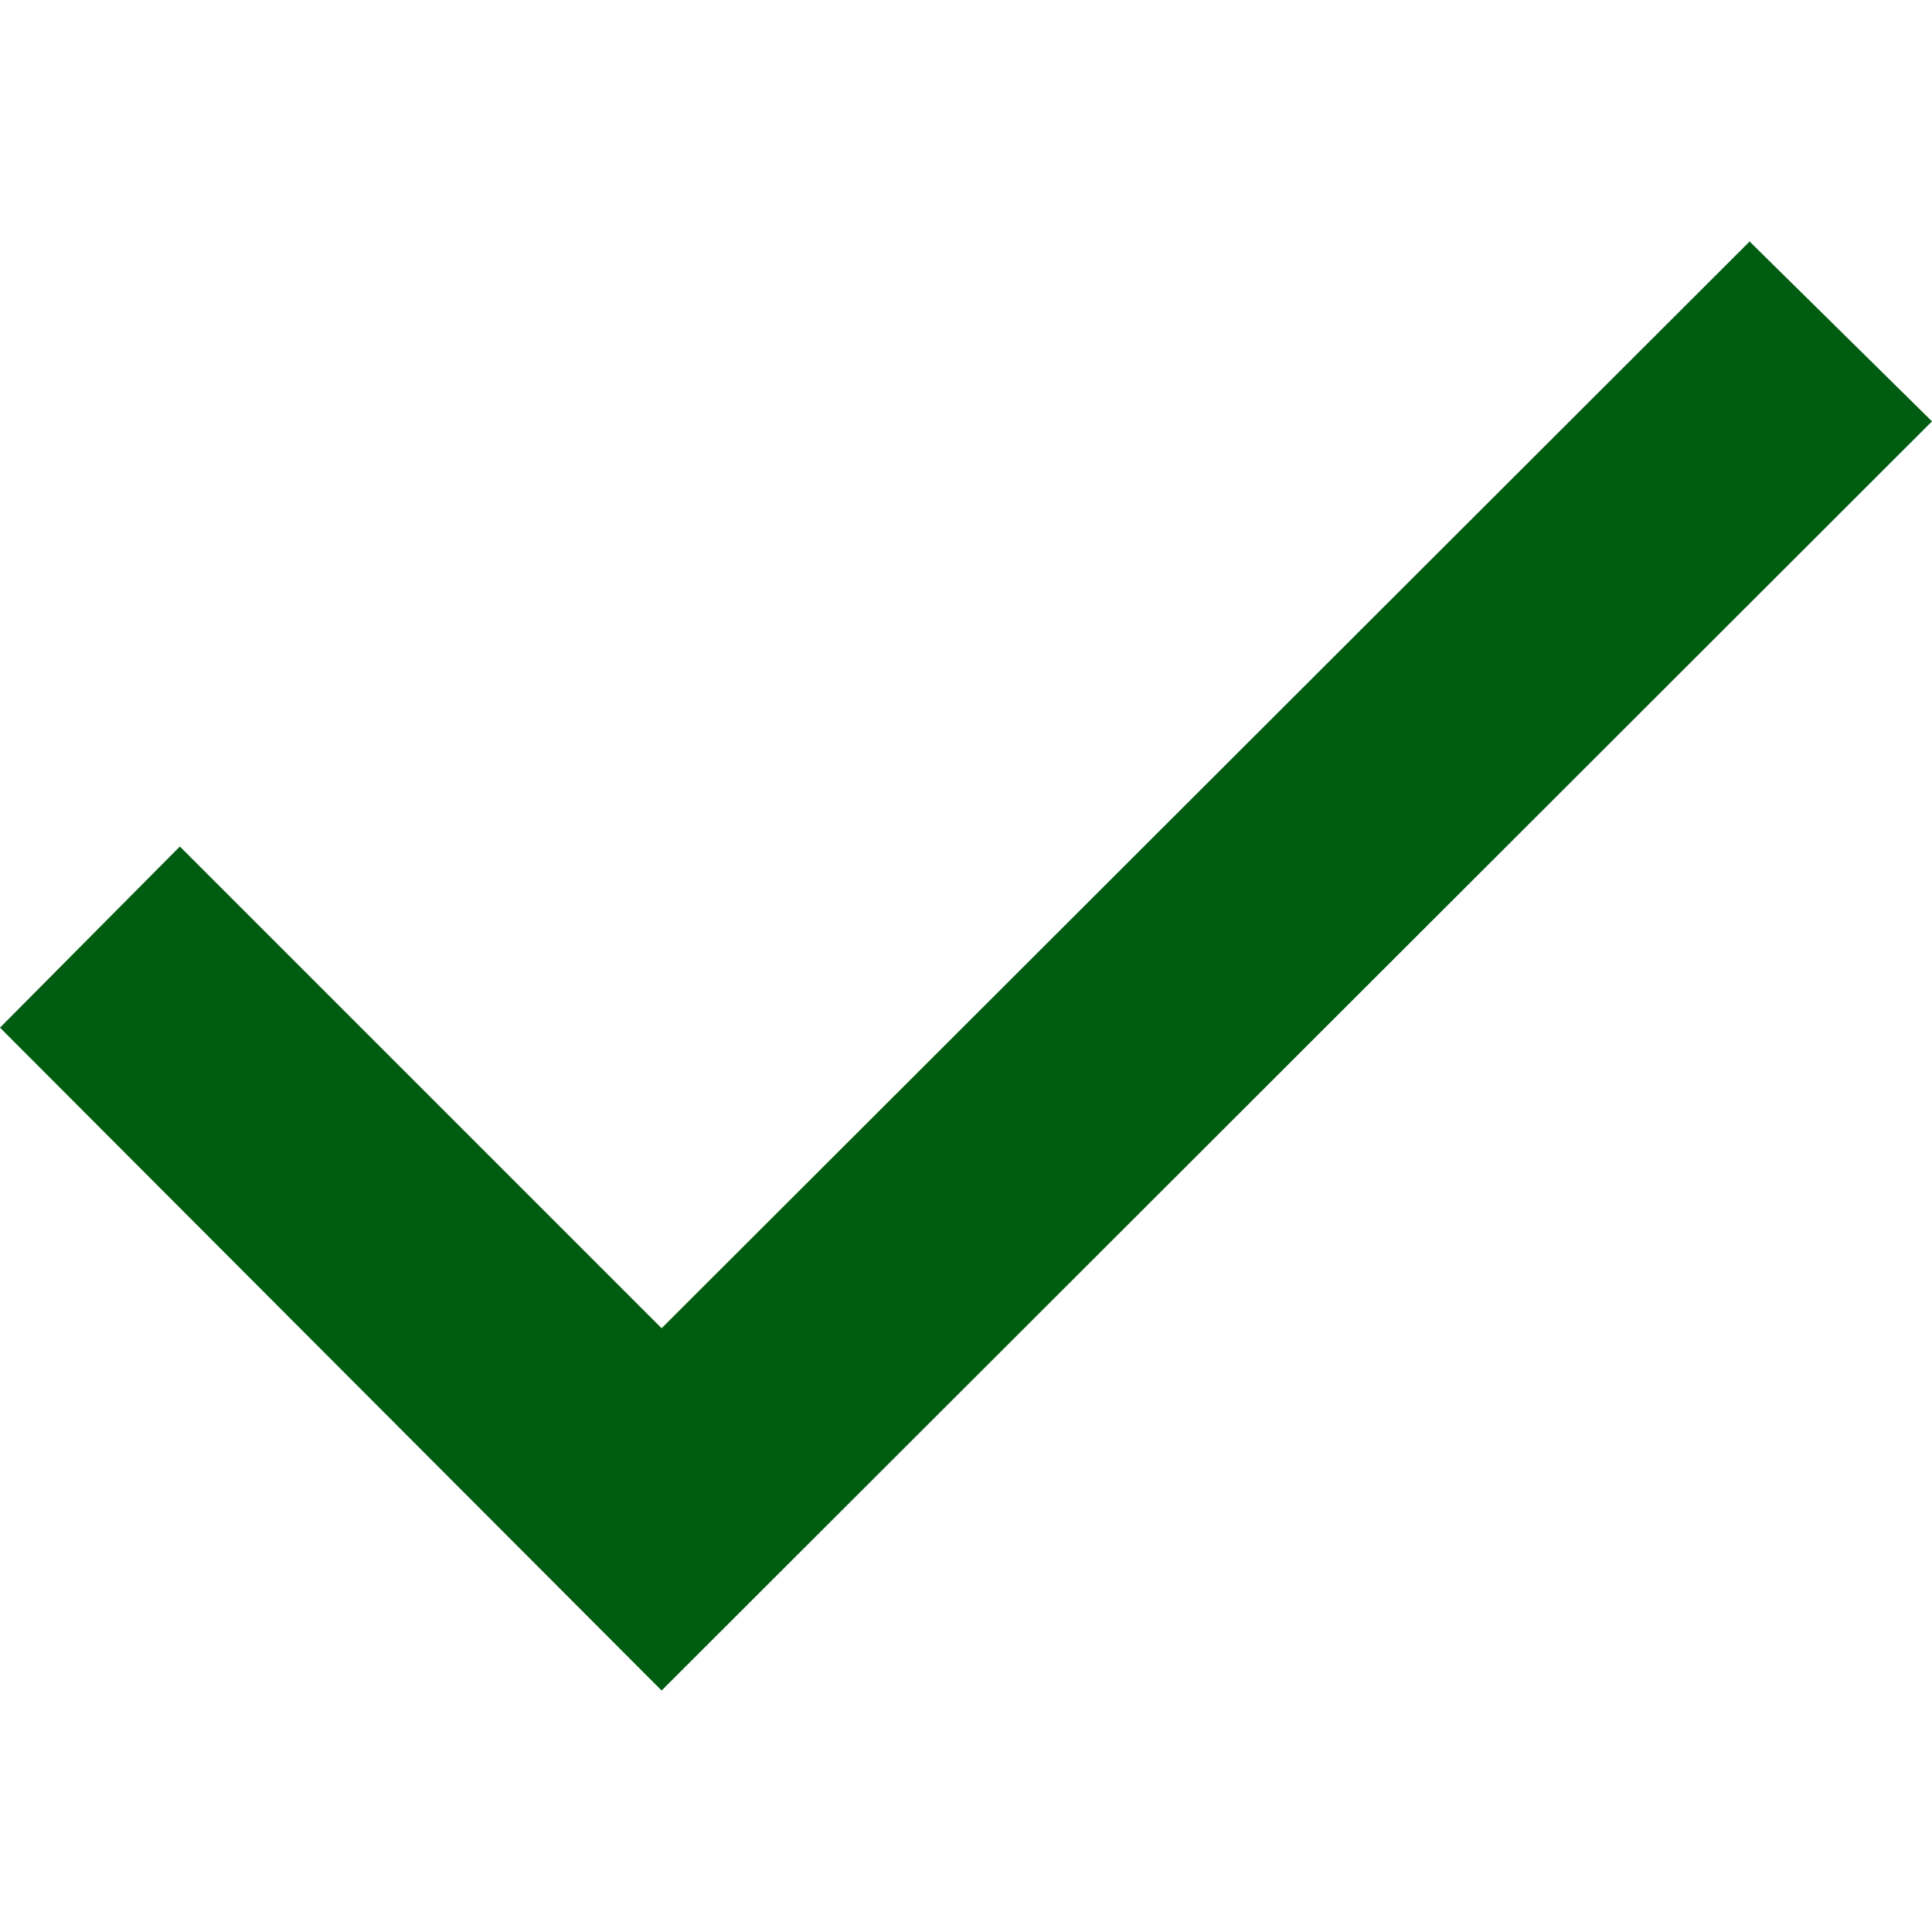
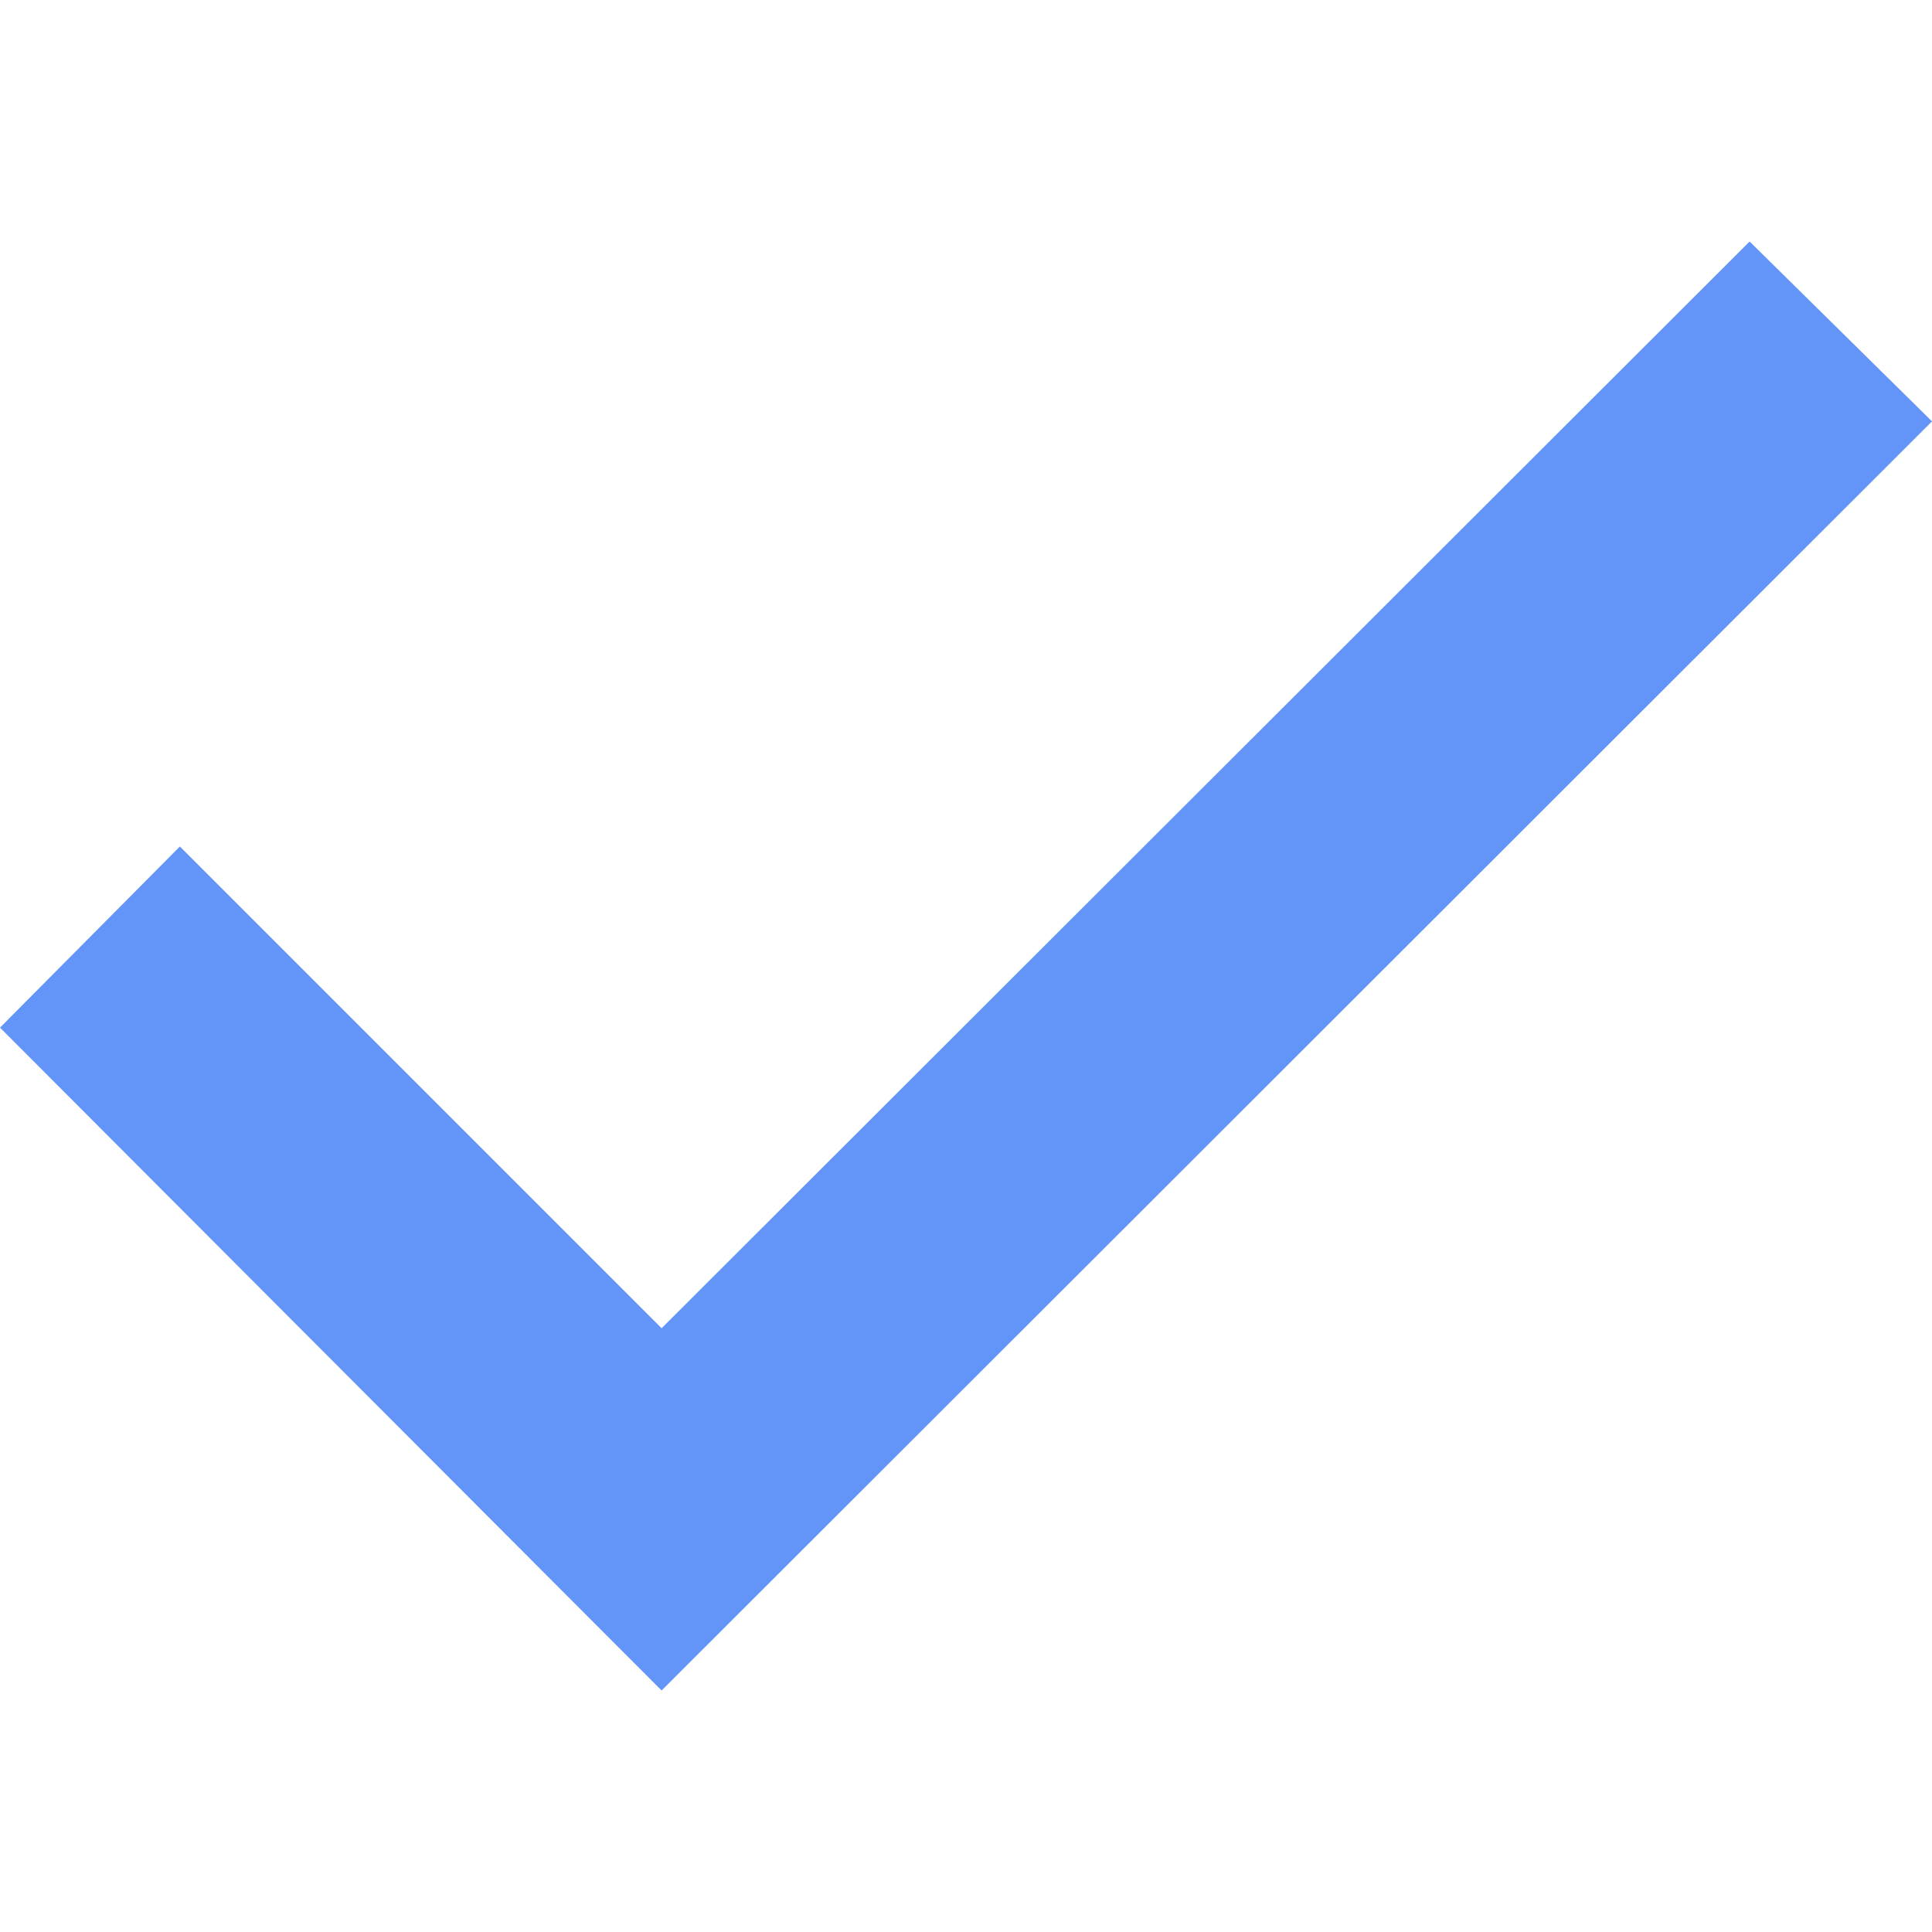
<svg xmlns="http://www.w3.org/2000/svg" id="Capa_1" enable-background="new 0 0 515.556 515.556" height="512px" viewBox="0 0 515.556 515.556" width="512px">
  <g>
-     <path d="m0 274.226 176.549 176.886 339.007-338.672-48.67-47.997-290.337 290-128.553-128.552z" data-original="#000000" class="active-path" data-old_color="#000000" fill="#005C10" />
+     <path d="m0 274.226 176.549 176.886 339.007-338.672-48.67-47.997-290.337 290-128.553-128.552z" data-original="#000000" class="active-path" data-old_color="#000000" fill="#6395F9" />
  </g>
</svg>
